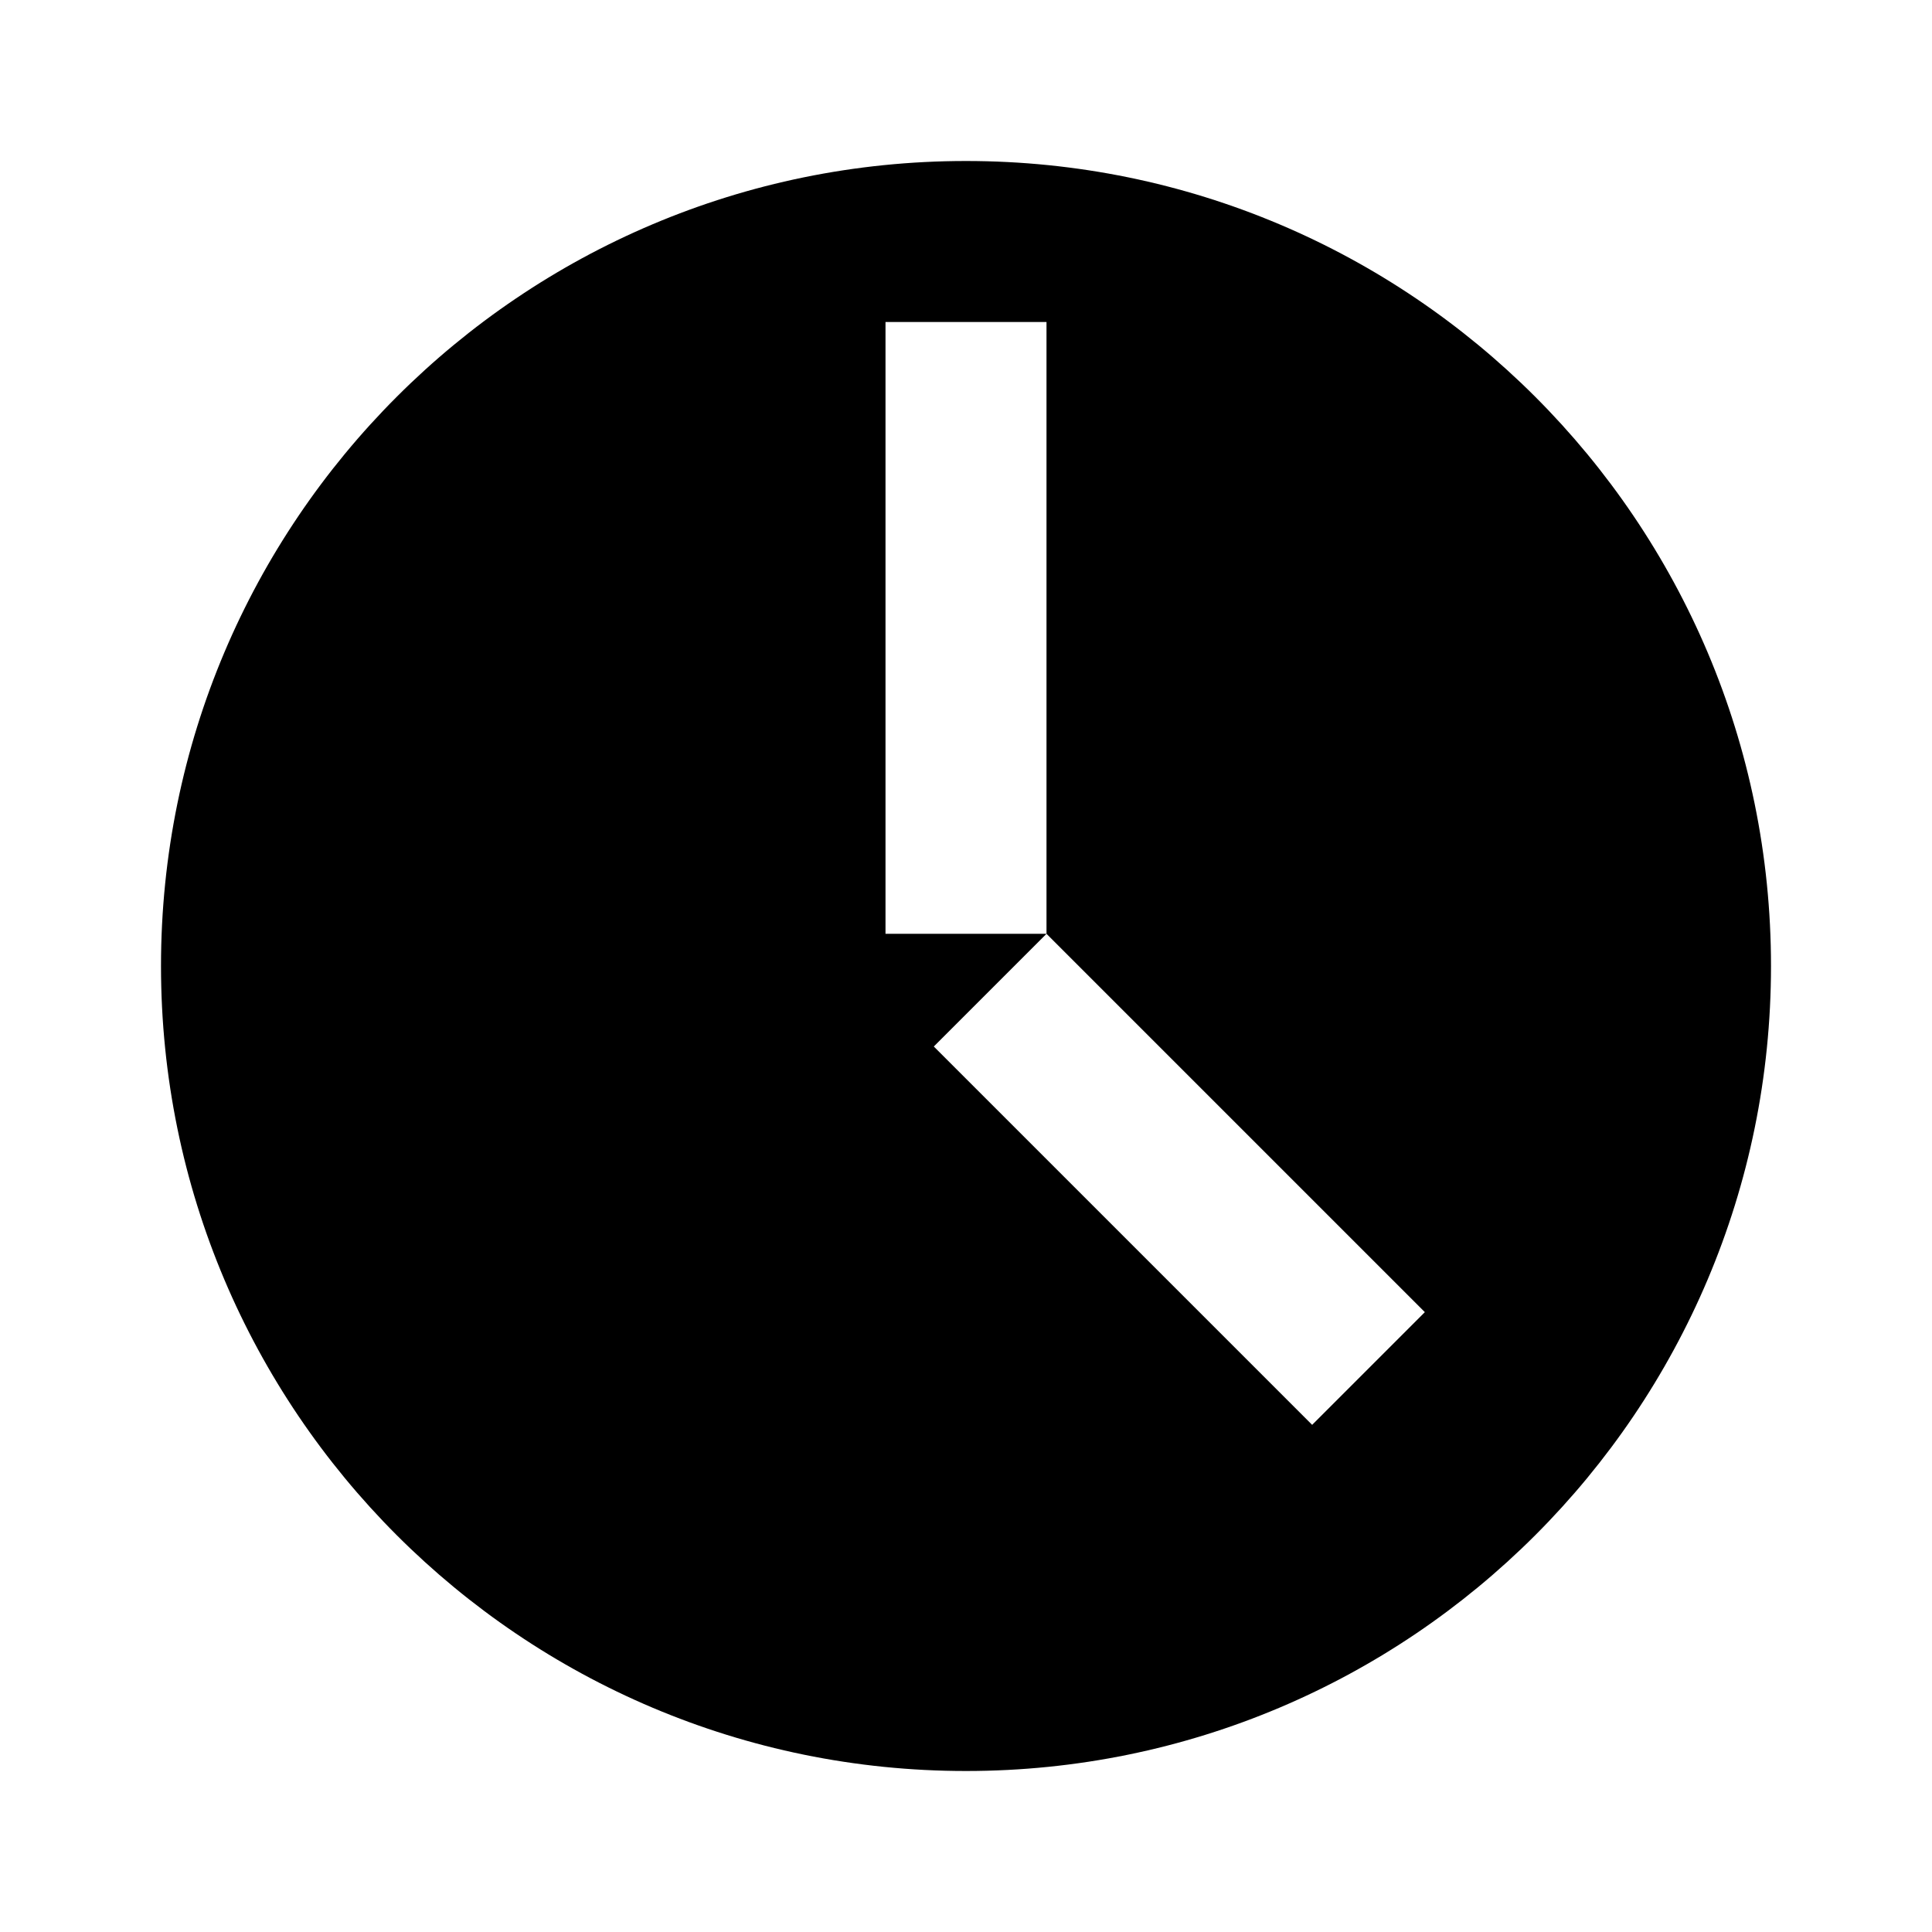
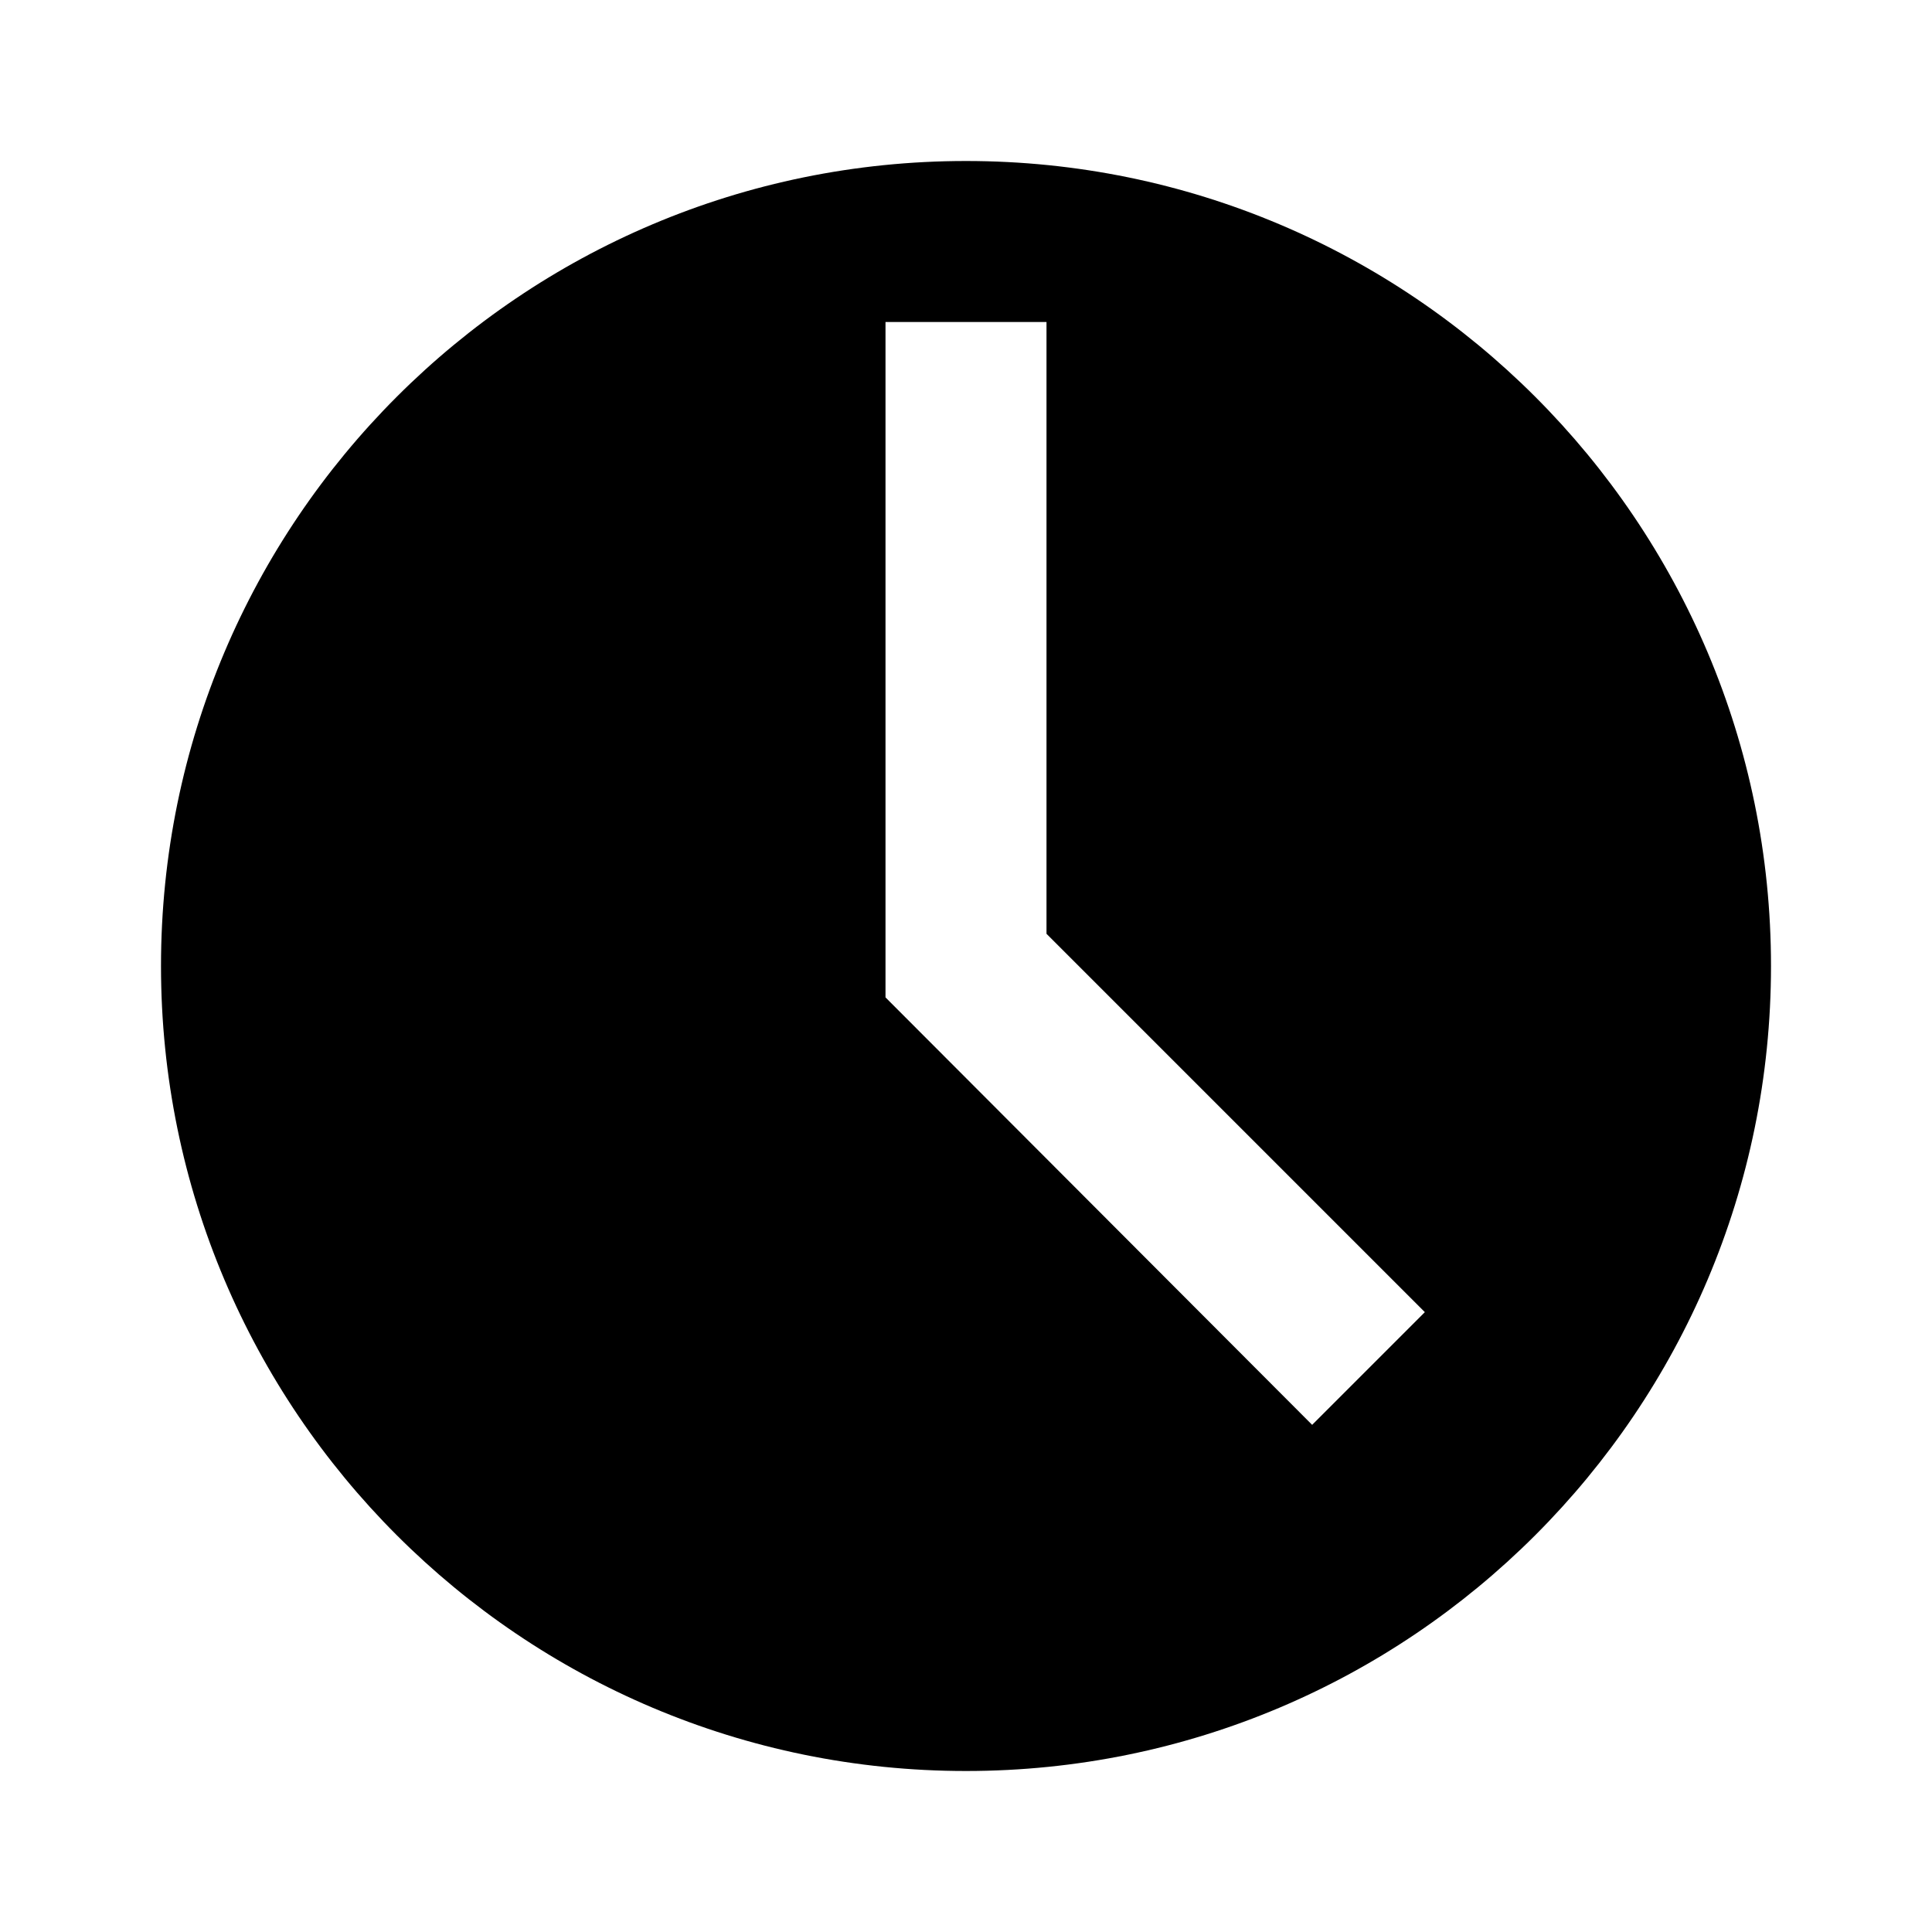
<svg xmlns="http://www.w3.org/2000/svg" viewBox="0 0 24 24">
-   <path d="M12 2C6.477 2 2 6.477 2 12s4.477 10 10 10 10-4.477 10-10S17.523 2 12 2Zm-1 2h2v7.6h-2V4Zm5.3 13.7L11.6 13l1.4-1.4 4.7 4.7-1.4 1.4Z" />
+   <path d="M12 2C6.477 2 2 6.477 2 12s4.477 10 10 10 10-4.477 10-10S17.523 2 12 2Zm-1 2h2v7.6l-2 .79V4Zm5.3 13.7L11 12.39l2-.79 4.7 4.7-1.4 1.4Z" />
</svg>
